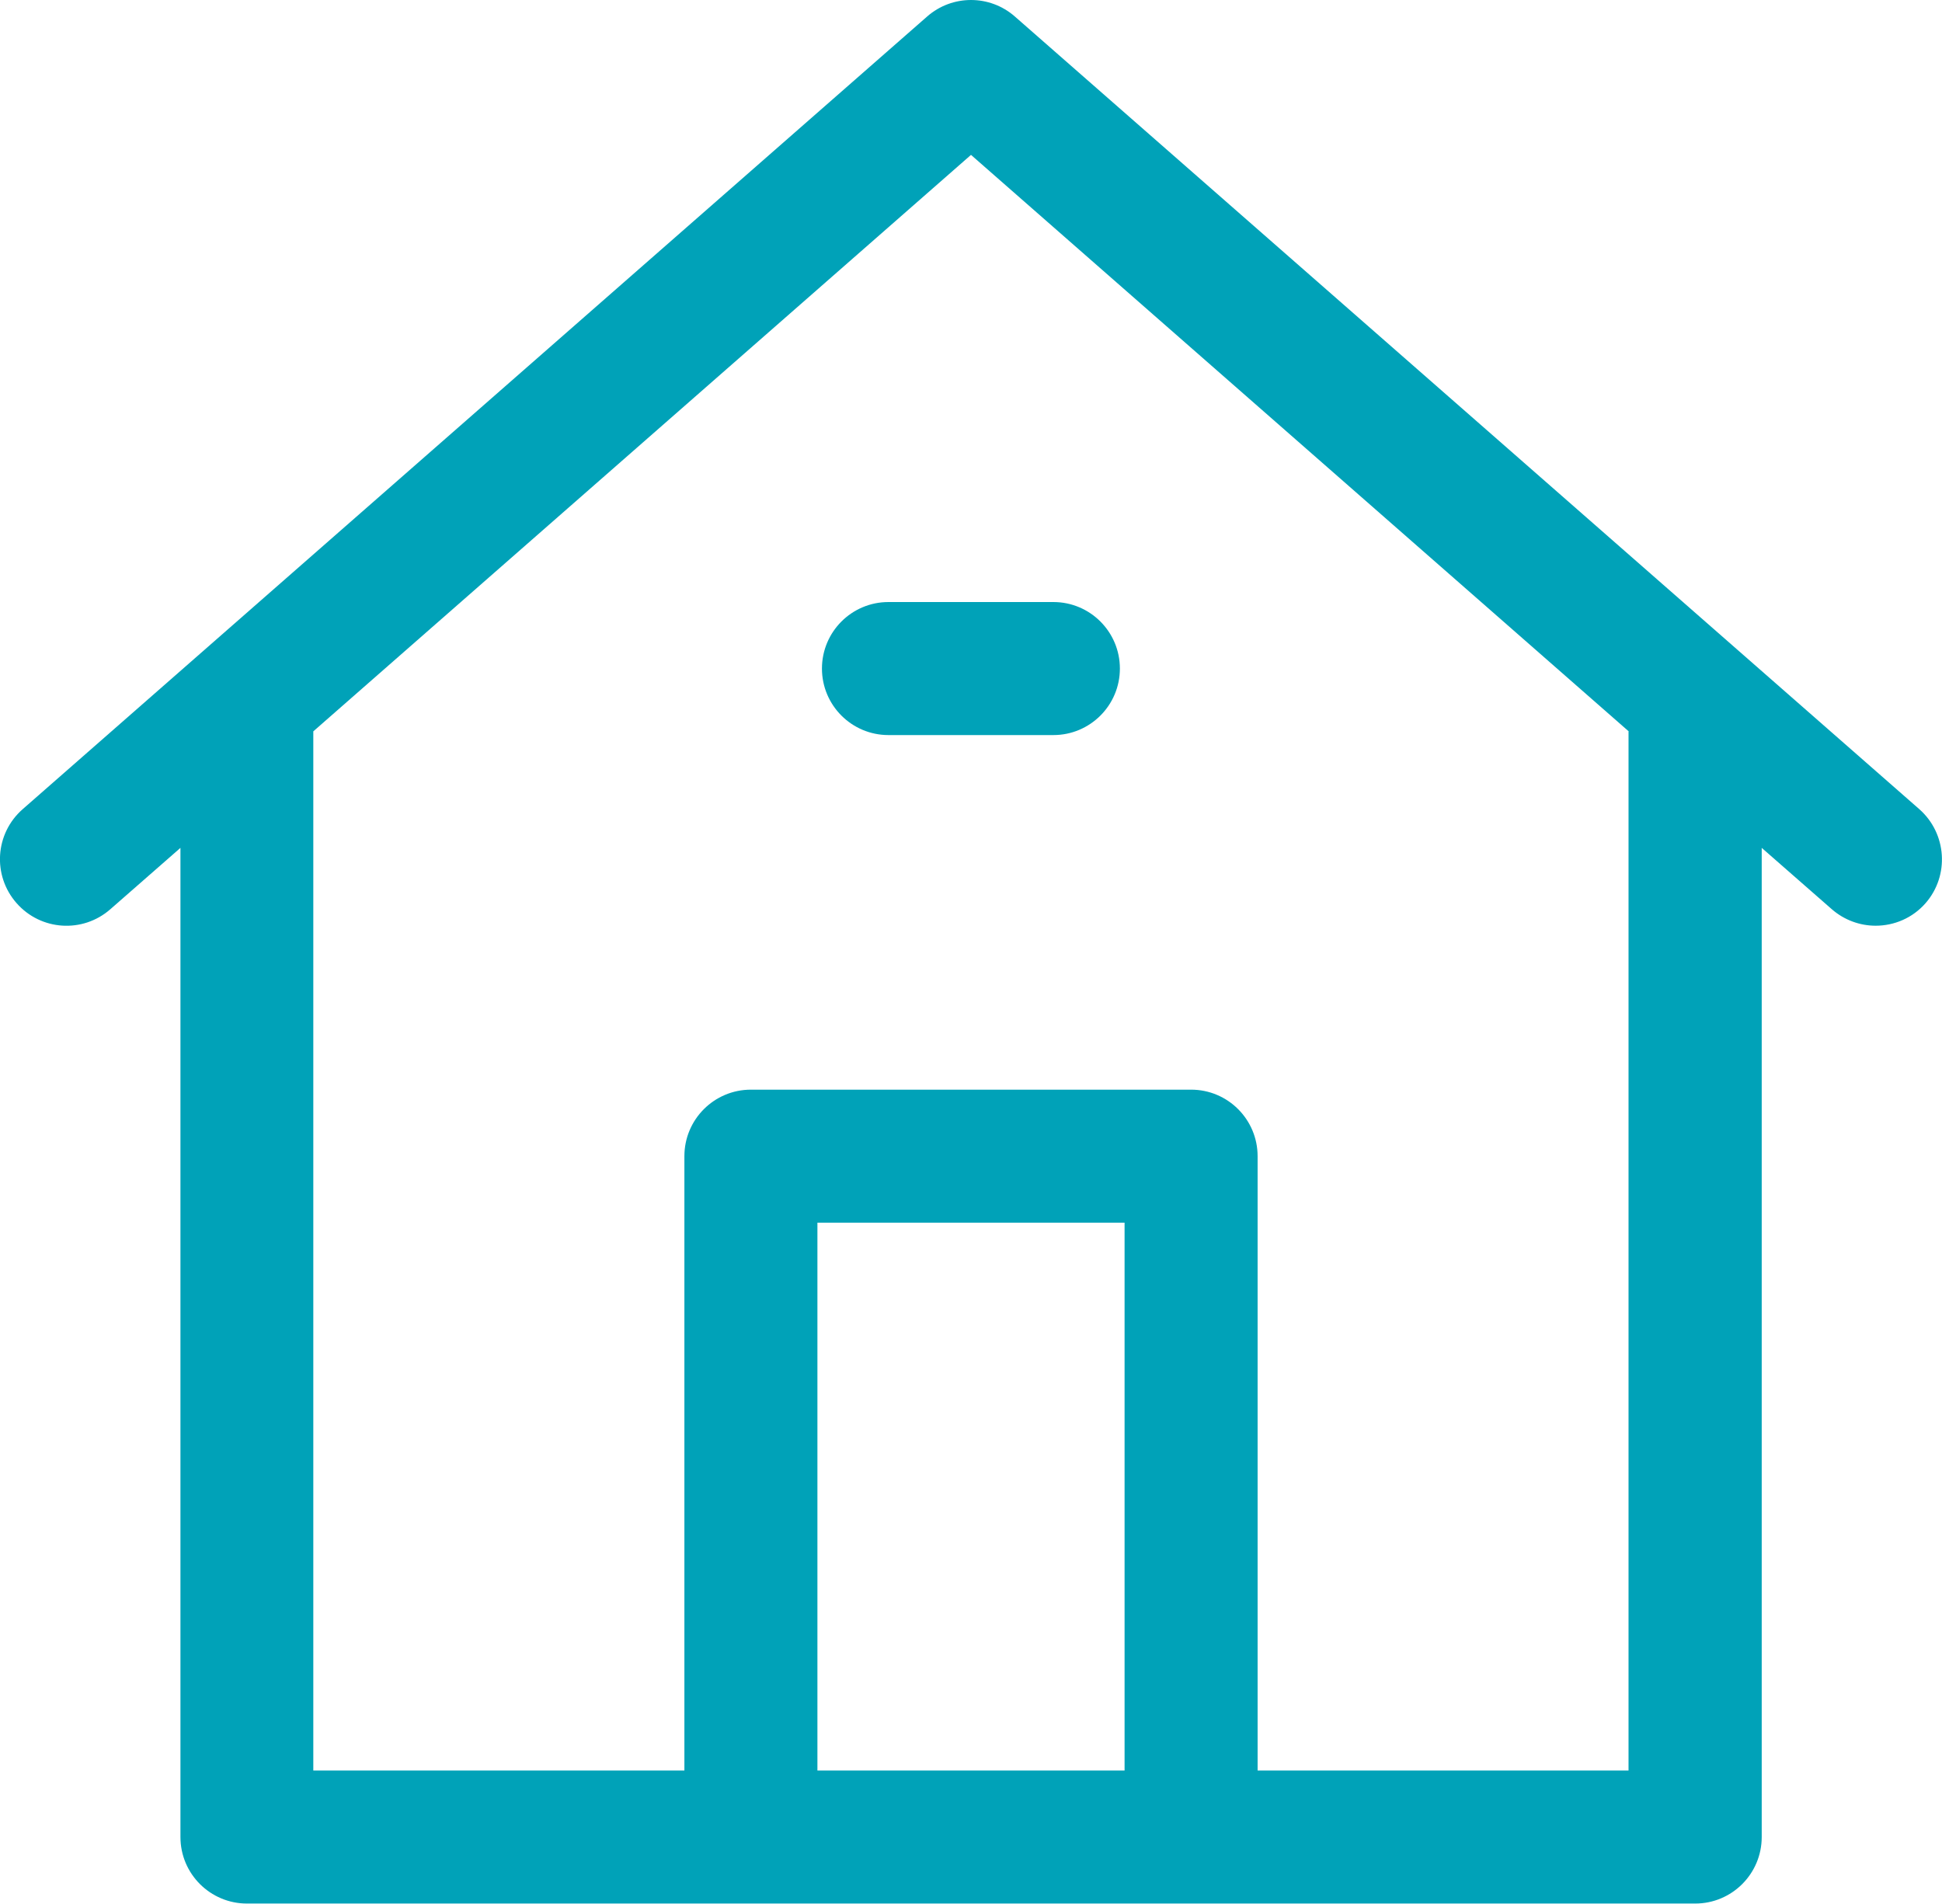
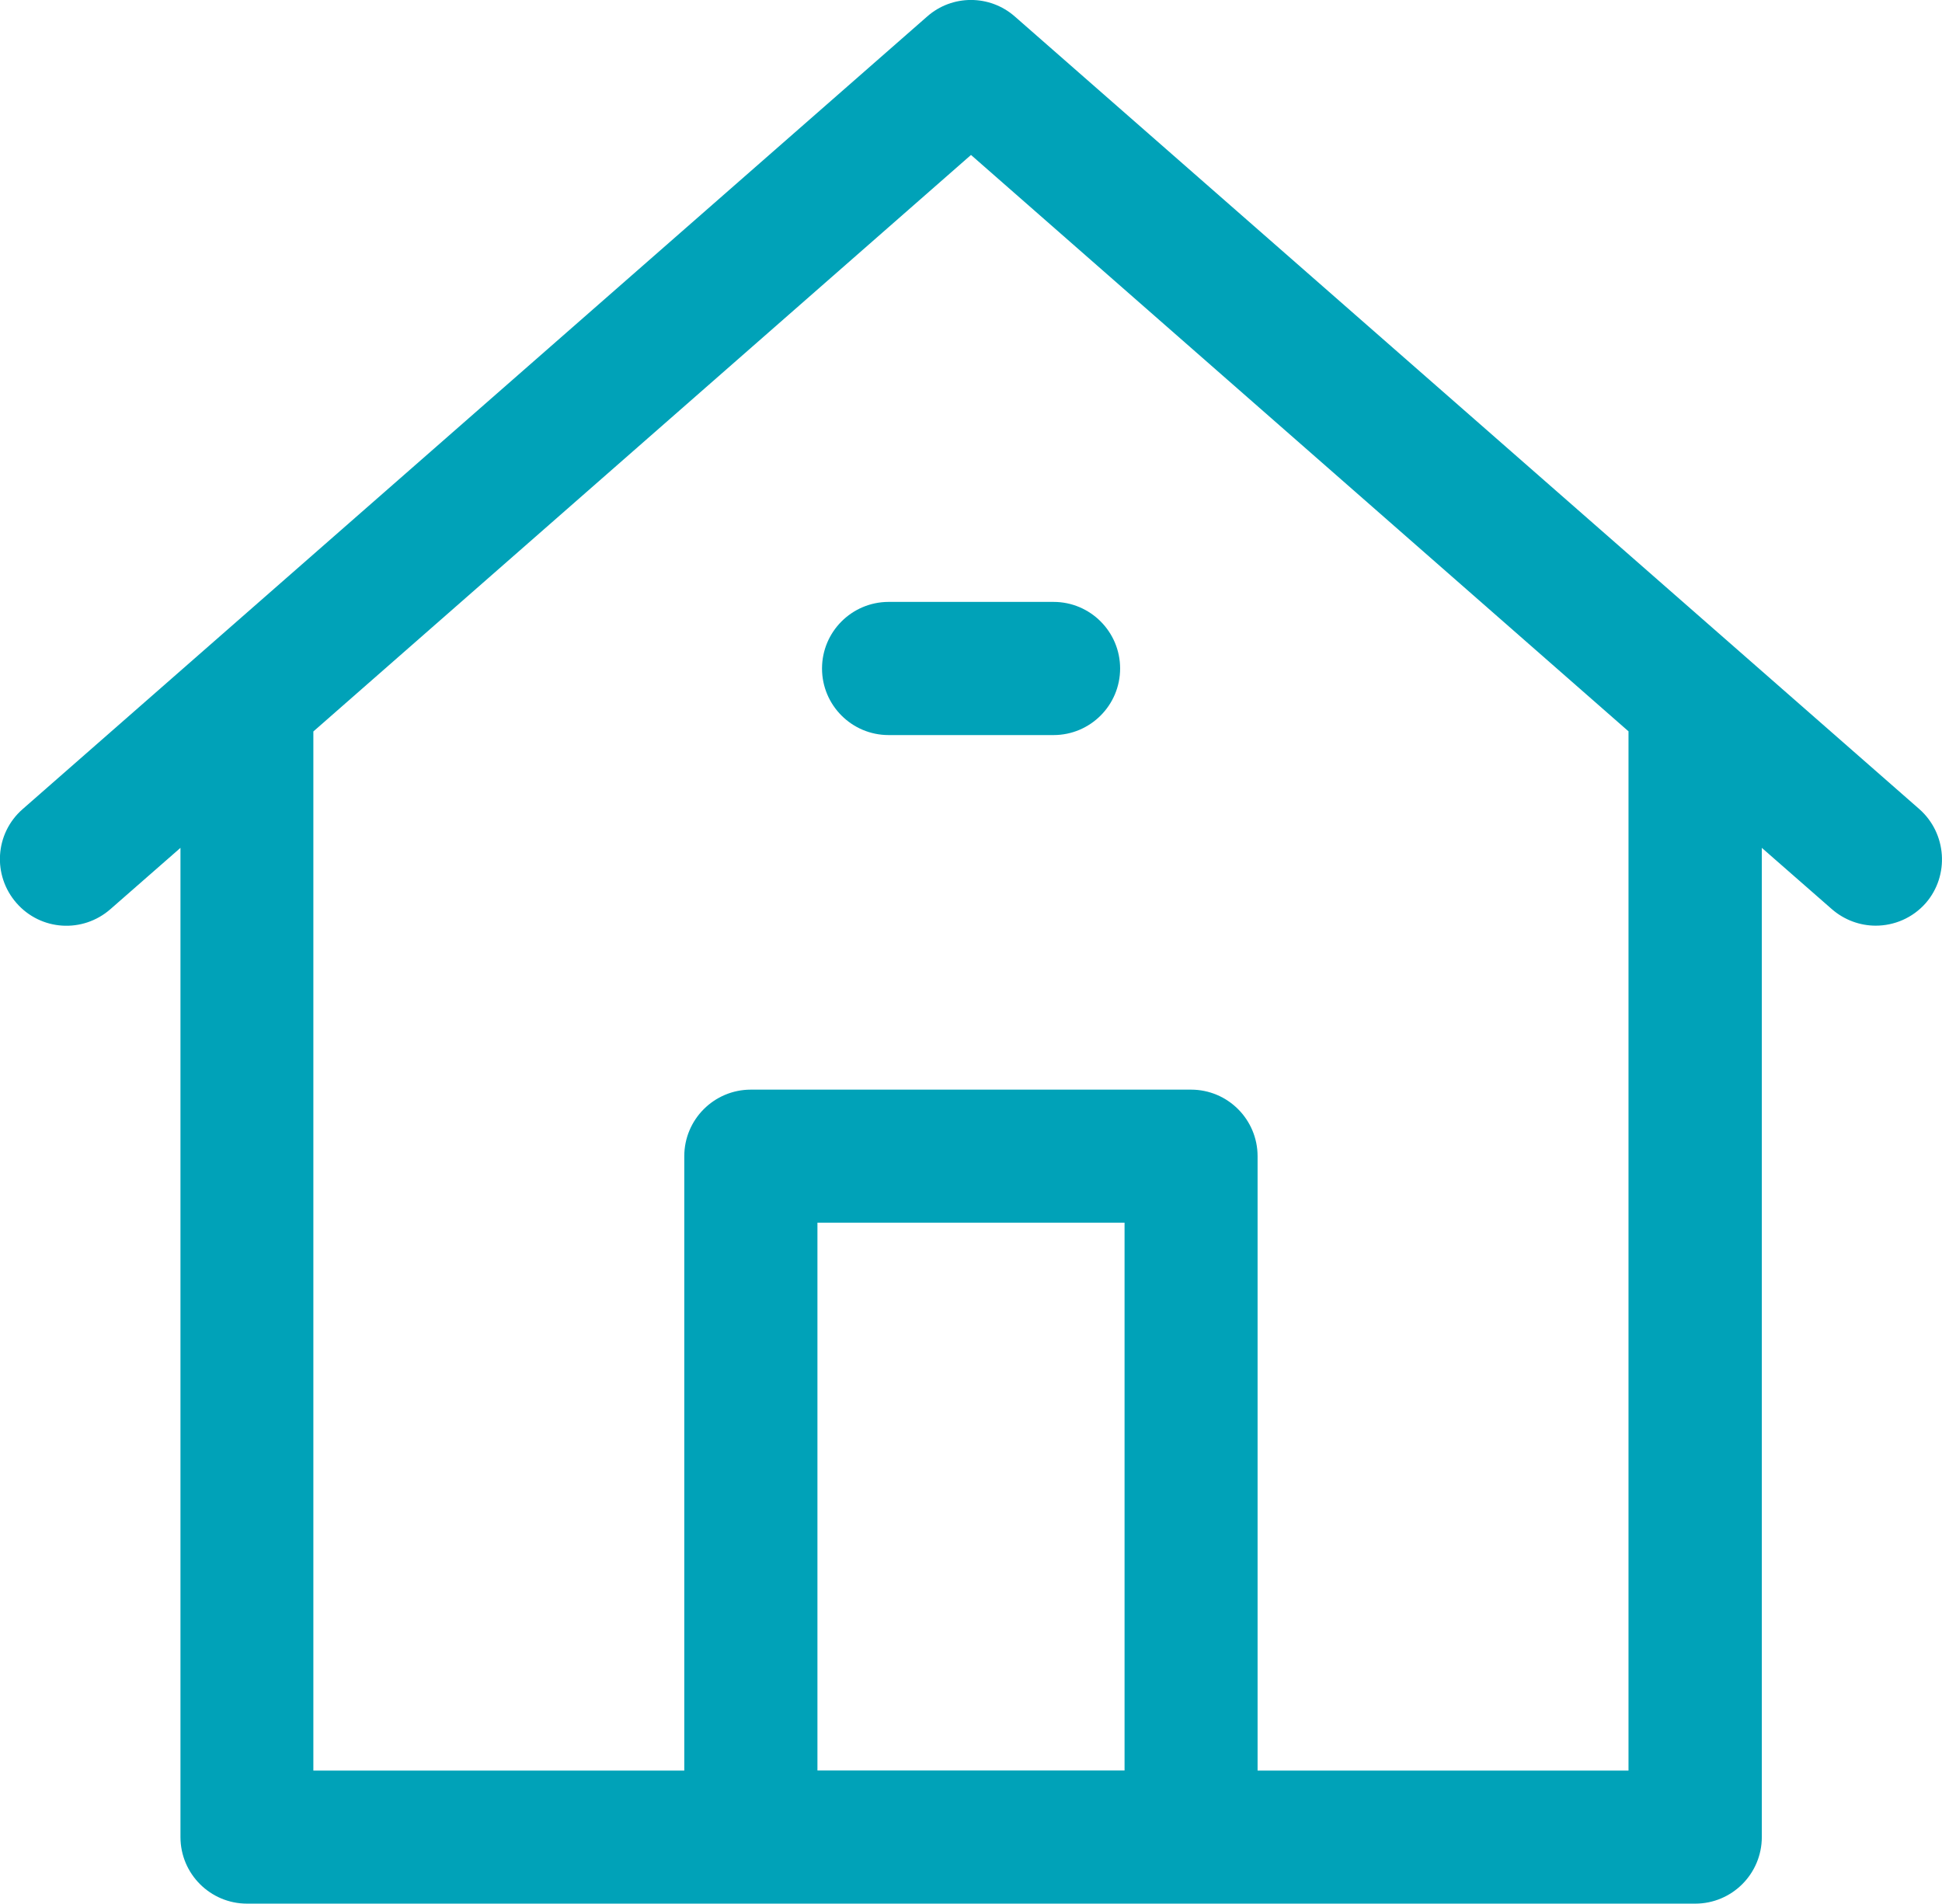
- <svg xmlns="http://www.w3.org/2000/svg" version="1.1" id="Layer_1" x="0px" y="0px" width="12px" height="11.763px" viewBox="-0.085 0.119 12 11.763" enable-background="new -0.085 0.119 12 11.763" xml:space="preserve">
-   <path fill="#00A2B8" d="M11.775,5.119L6.186,0.221c-0.155-0.136-0.387-0.136-0.542,0L0.055,5.119  c-0.171,0.15-0.188,0.409-0.038,0.58c0.15,0.171,0.409,0.188,0.58,0.038l0.433-0.379v6.112c0,0.227,0.184,0.411,0.411,0.411h3.115  h2.72h3.114c0.227,0,0.411-0.184,0.411-0.411V5.358l0.433,0.379c0.078,0.068,0.175,0.102,0.271,0.102  c0.114,0,0.228-0.047,0.309-0.14C11.962,5.529,11.945,5.269,11.775,5.119z M4.966,11.059V7.674h1.898v3.385H4.966z M9.978,4.641  v6.418H7.686V7.263c0-0.227-0.184-0.411-0.411-0.411h-2.72c-0.227,0-0.411,0.184-0.411,0.411v3.796H1.851V4.641  c0-0.001,0-0.002,0-0.003l4.064-3.562l4.064,3.562C9.978,4.639,9.978,4.64,9.978,4.641z" />
-   <path fill="#00A2B8" d="M4.994,4.25c0,0.227,0.184,0.411,0.411,0.411h1.019c0.227,0,0.411-0.184,0.411-0.411  S6.651,3.839,6.424,3.839H5.405C5.178,3.839,4.994,4.023,4.994,4.25z" />
+ <svg xmlns="http://www.w3.org/2000/svg" version="1.1" id="Layer_1" x="0px" y="0px" width="14px" height="13.722px" viewBox="-1.085 -0.861 14 13.722" enable-background="new -1.085 -0.861 14 13.722" xml:space="preserve">
+   <path fill="#00A2B8" d="M12.752,4.972L6.231-0.742c-0.181-0.159-0.452-0.159-0.632,0l-6.521,5.714  c-0.2,0.175-0.219,0.477-0.044,0.677c0.175,0.2,0.477,0.219,0.677,0.044l0.505-0.442v7.131c0,0.265,0.215,0.48,0.48,0.48H4.33h3.173  h3.633c0.265,0,0.48-0.215,0.48-0.48V5.251l0.505,0.442c0.091,0.079,0.204,0.119,0.316,0.119c0.133,0,0.266-0.055,0.361-0.163  C12.97,5.451,12.95,5.147,12.752,4.972z M4.808,11.902V7.953h2.214v3.949H4.808z M10.655,4.415v7.488H7.981V7.474  c0-0.265-0.215-0.48-0.48-0.48H4.328c-0.265,0-0.48,0.215-0.48,0.48v4.429H1.174V4.415c0-0.001,0-0.002,0-0.003l4.741-4.156  l4.741,4.156C10.655,4.412,10.655,4.413,10.655,4.415z" />
+   <path fill="#00A2B8" d="M4.841,3.958c0,0.265,0.215,0.48,0.48,0.48h1.189c0.265,0,0.48-0.215,0.48-0.48s-0.215-0.48-0.48-0.48H5.32  C5.055,3.479,4.841,3.694,4.841,3.958z" />
</svg>
